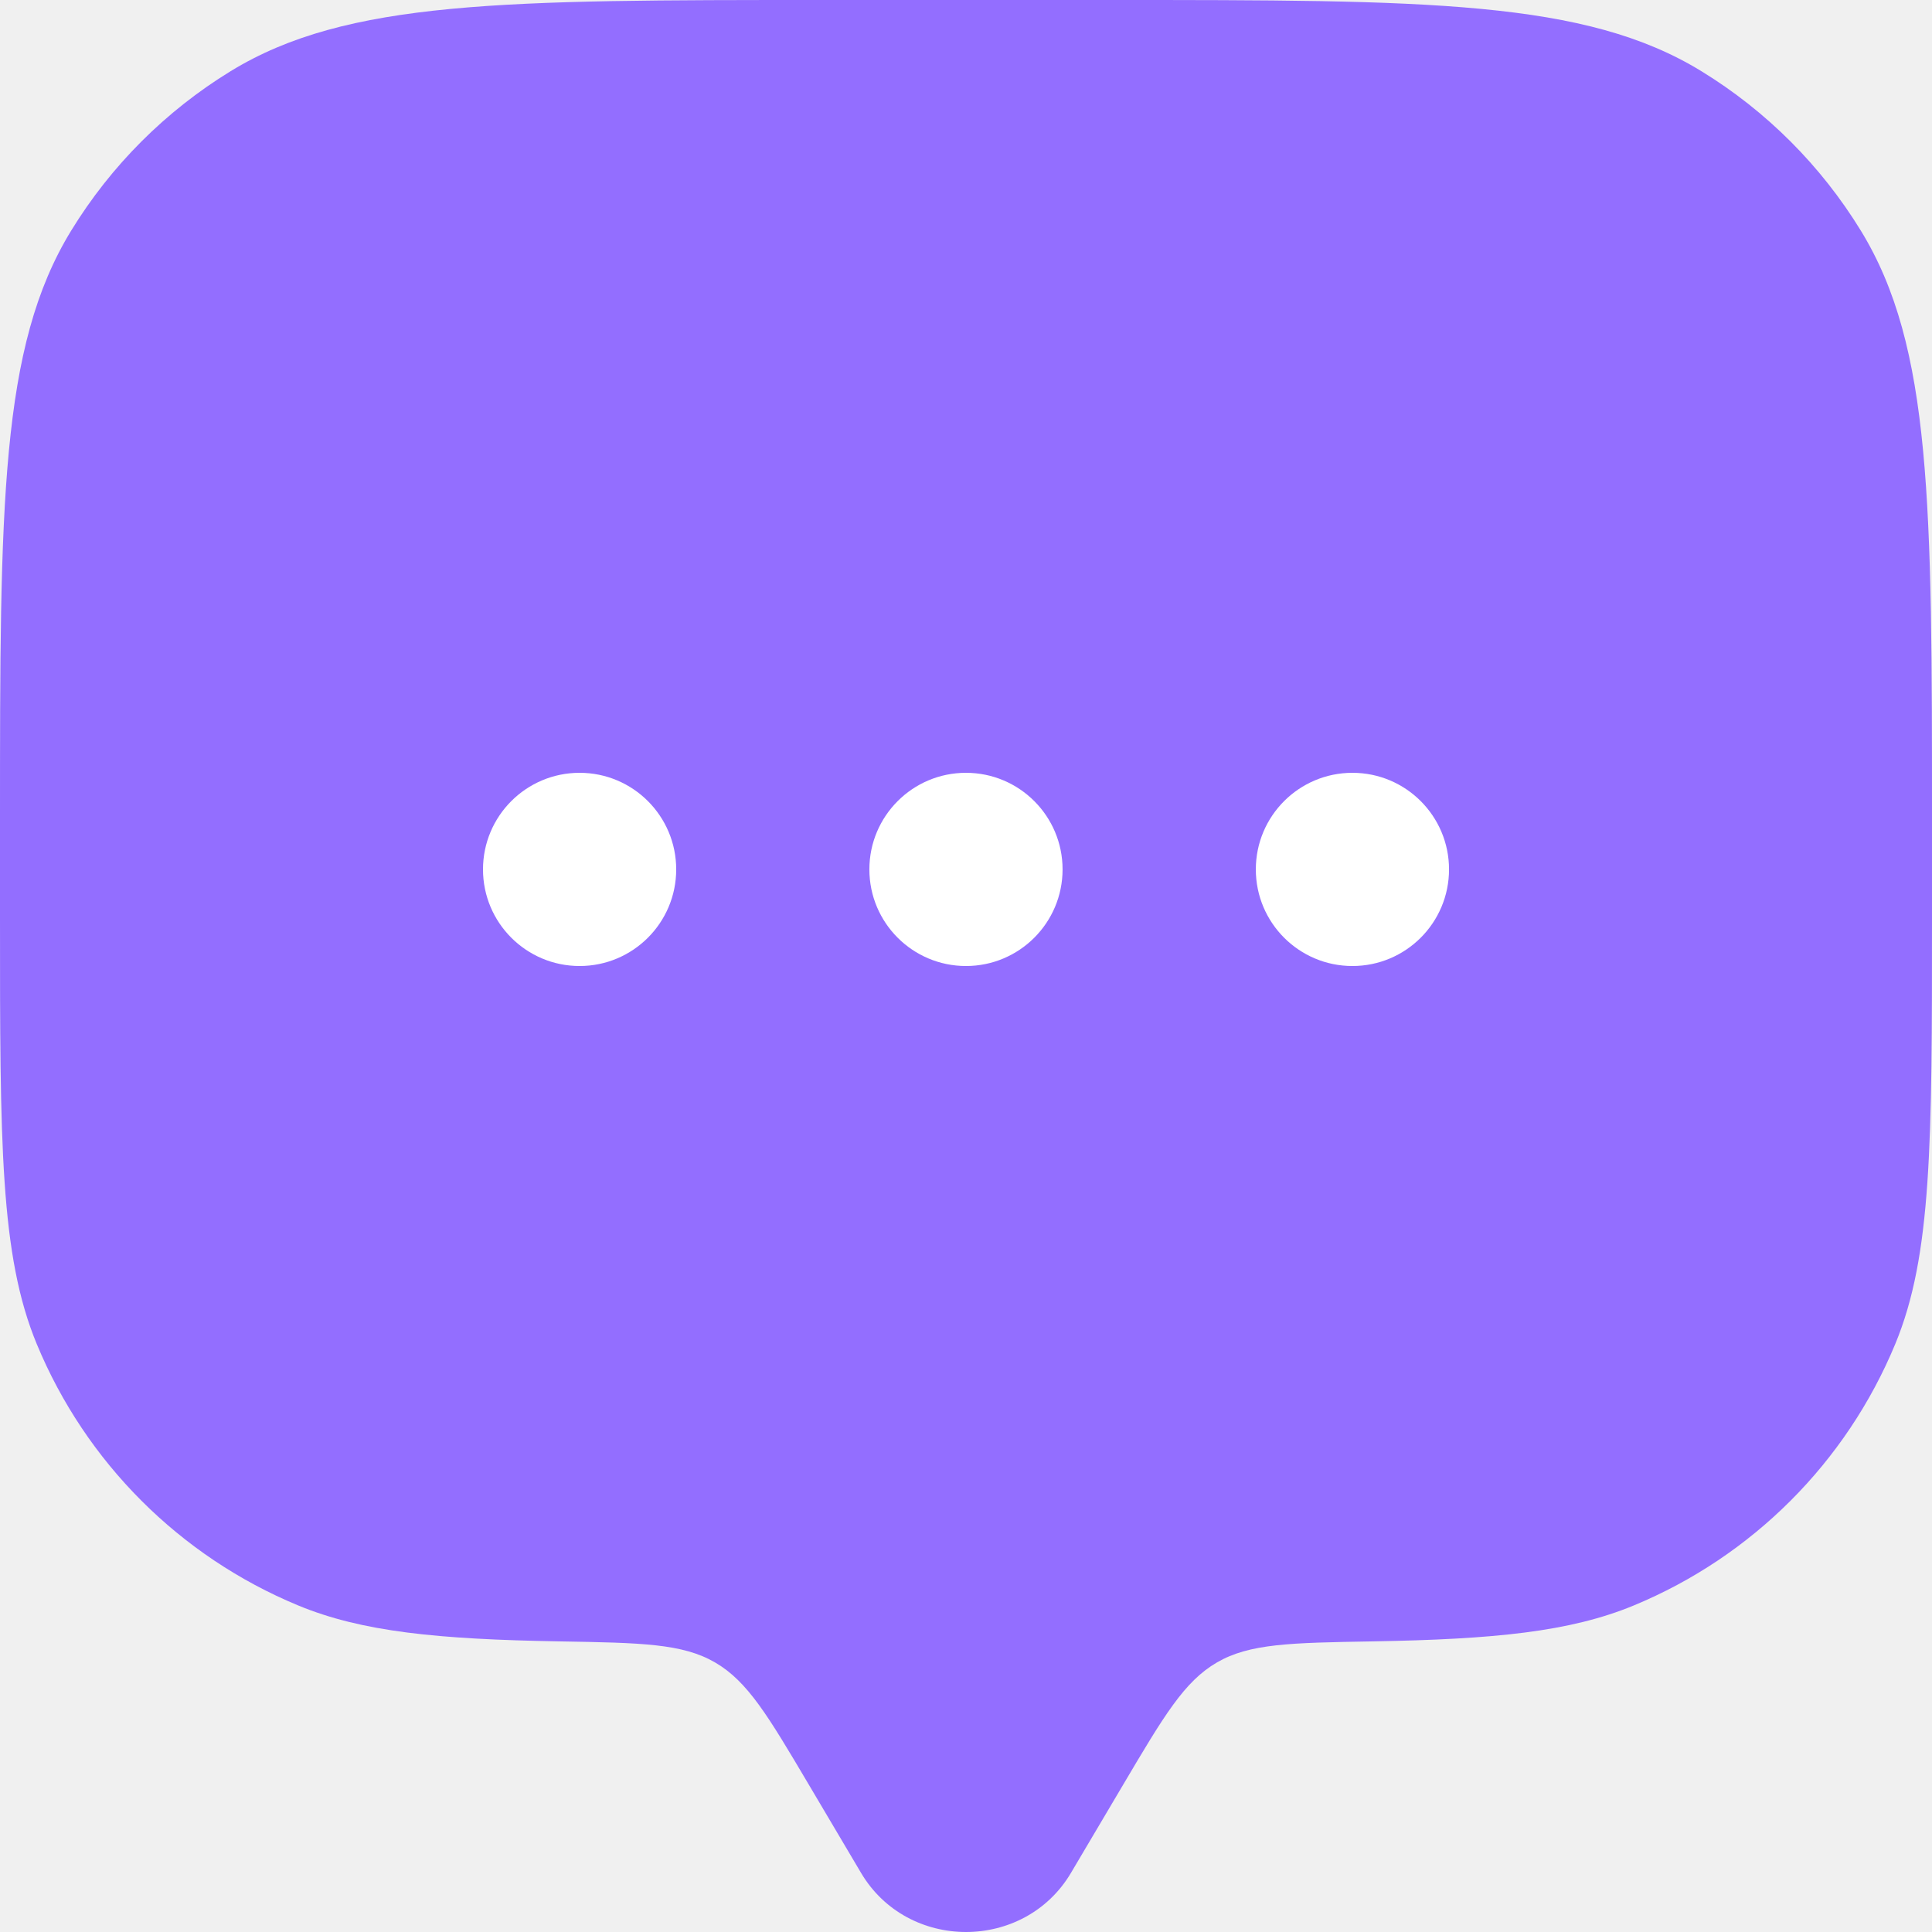
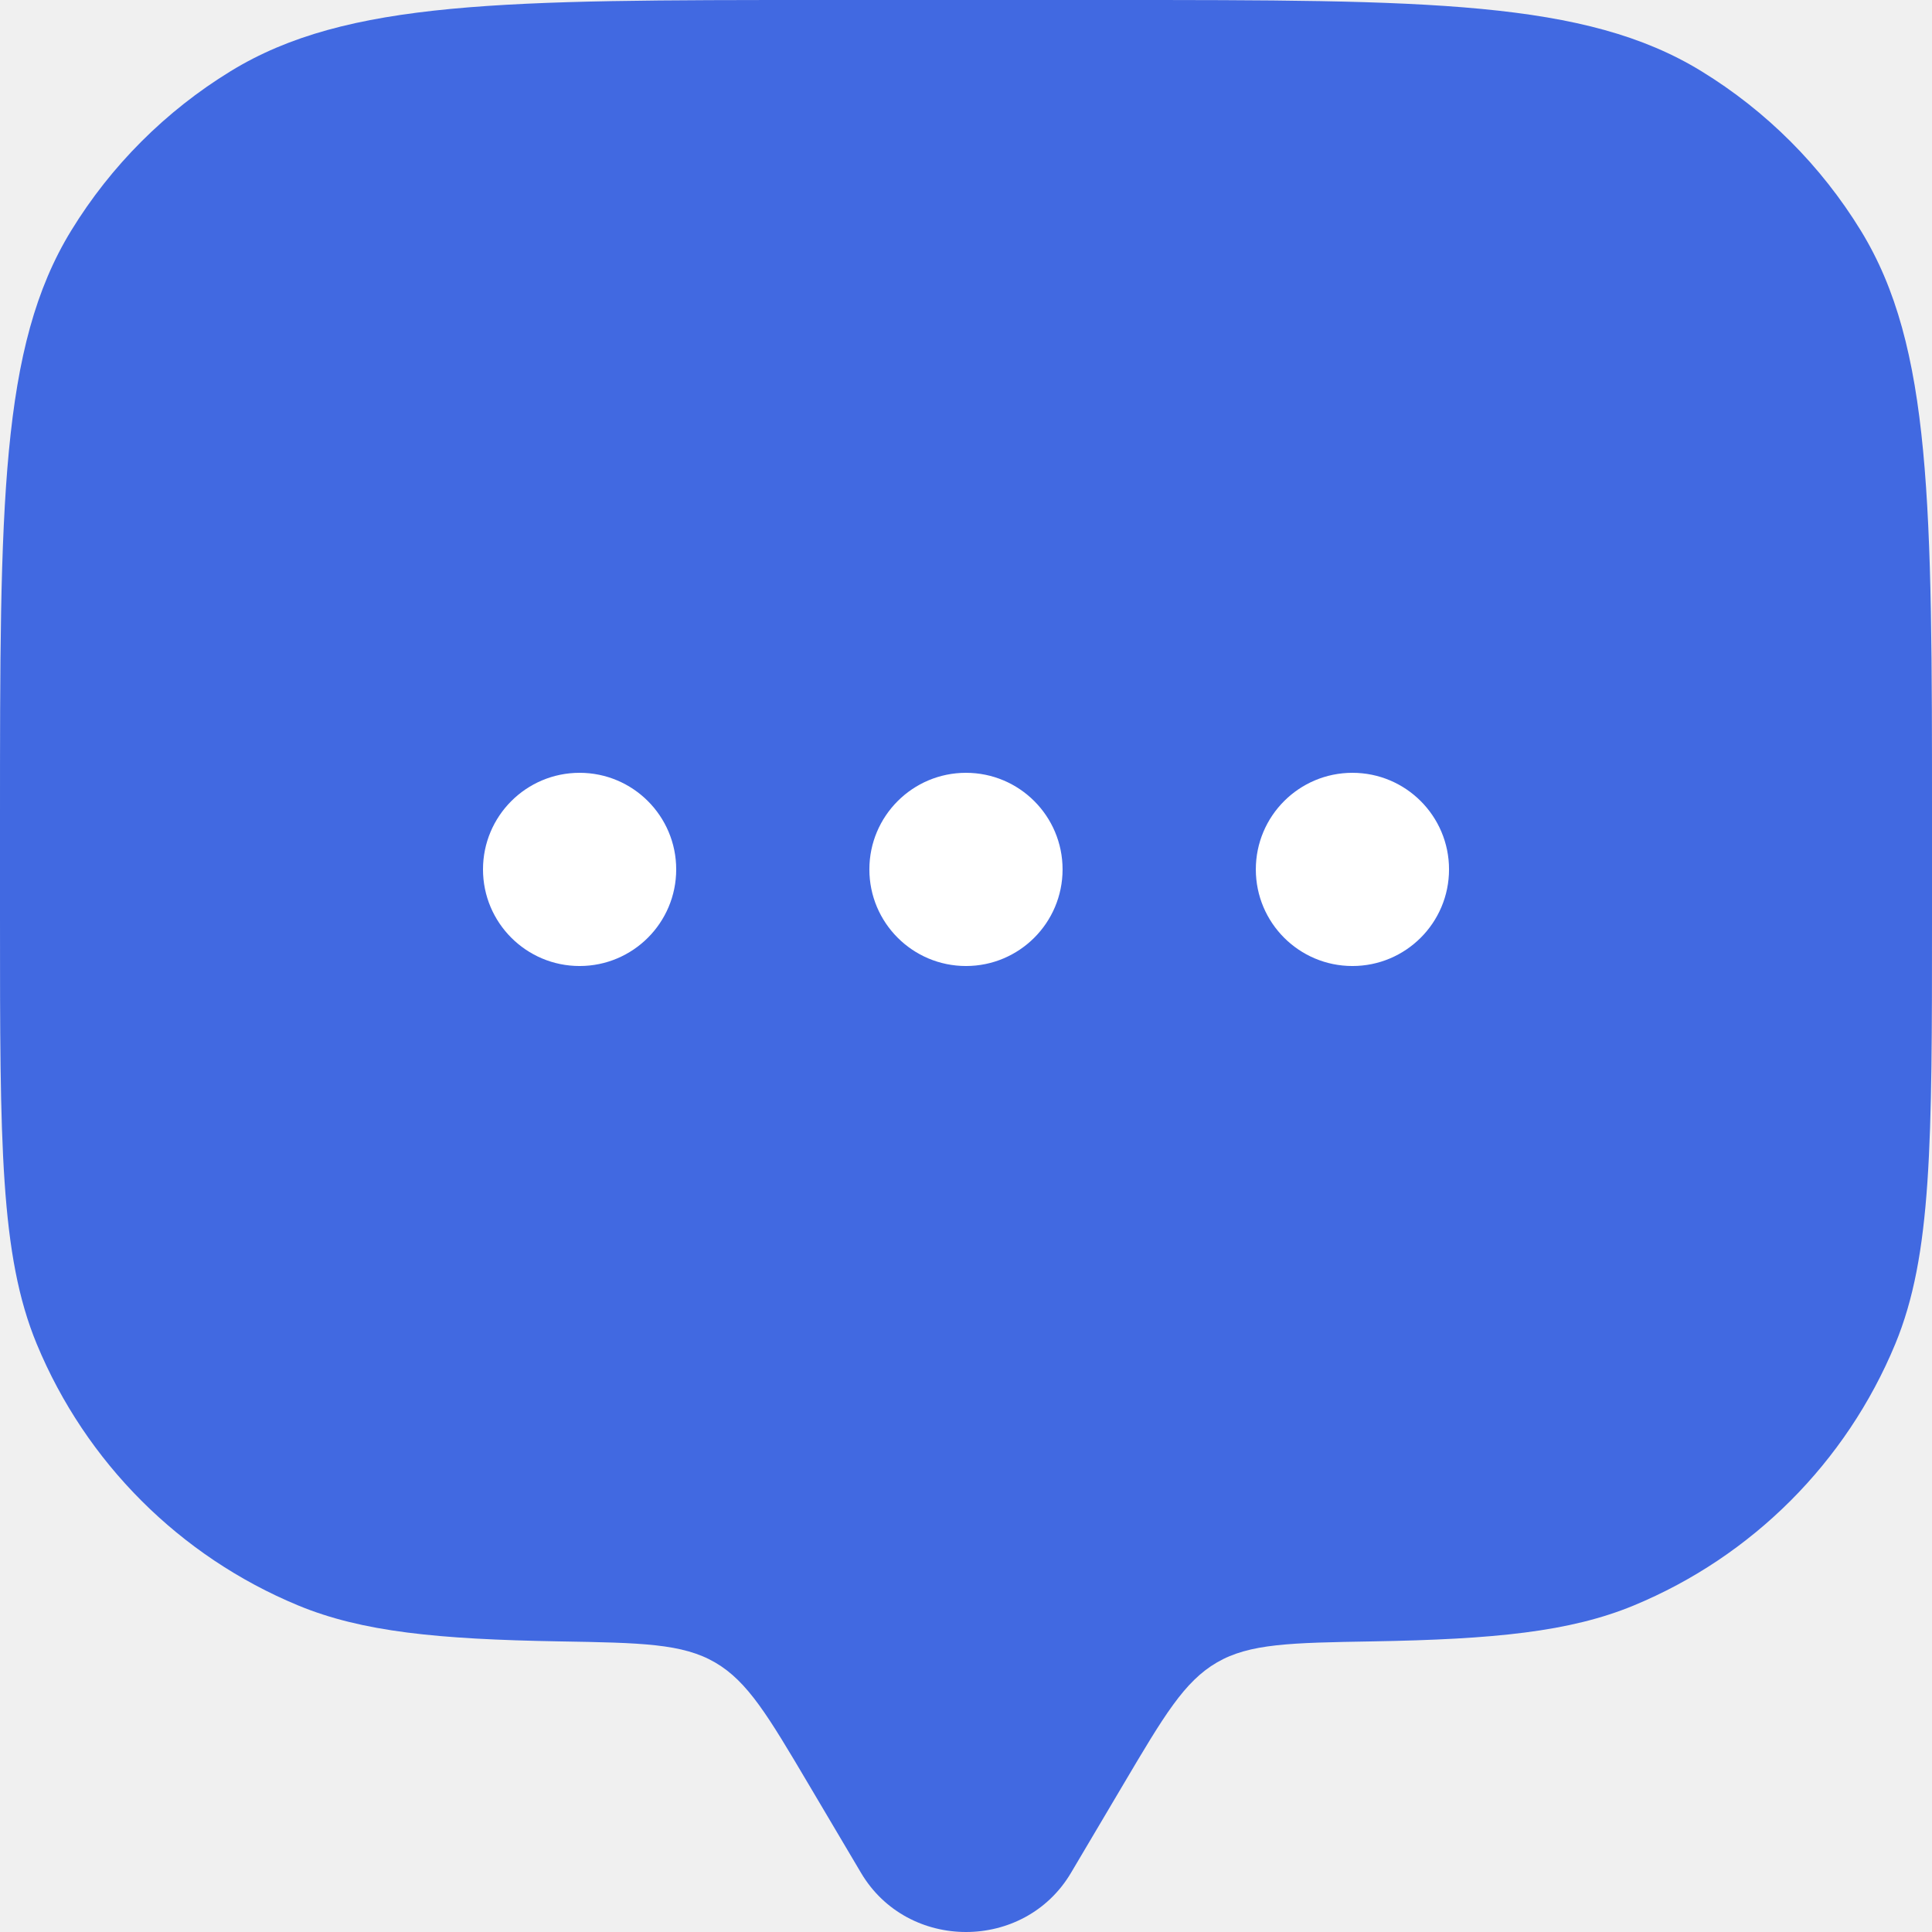
<svg xmlns="http://www.w3.org/2000/svg" width="300" height="300" viewBox="0 0 300 300" fill="none">
-   <path d="M174.433 277.078L166.301 290.817C159.053 303.061 140.948 303.061 133.7 290.817L125.568 277.078C119.261 266.422 116.108 261.096 111.042 258.148C105.977 255.202 99.599 255.092 86.844 254.873C68.014 254.548 56.204 253.394 46.299 249.292C27.922 241.679 13.321 227.08 5.709 208.702C-4.47037e-07 194.92 0 177.446 0 142.501V127.5C0 78.399 -8.94073e-07 53.848 11.052 35.813C17.236 25.721 25.721 17.236 35.813 11.052C53.848 -8.94073e-07 78.399 0 127.5 0H172.501C221.602 0 246.152 -8.94073e-07 264.188 11.052C274.281 17.236 282.765 25.721 288.949 35.813C300.001 53.848 300.001 78.399 300.001 127.5V142.501C300.001 177.446 300.001 194.92 294.292 208.702C286.68 227.08 272.08 241.679 253.702 249.292C243.797 253.394 231.988 254.548 213.157 254.873C200.401 255.092 194.024 255.202 188.959 258.148C183.893 261.094 180.739 266.422 174.433 277.078Z" fill="#936EFF" />
+   <path d="M174.433 277.078L166.301 290.817C159.053 303.061 140.948 303.061 133.7 290.817L125.568 277.078C119.261 266.422 116.108 261.096 111.042 258.148C105.977 255.202 99.599 255.092 86.844 254.873C68.014 254.548 56.204 253.394 46.299 249.292C27.922 241.679 13.321 227.08 5.709 208.702C-4.47037e-07 194.92 0 177.446 0 142.501V127.5C0 78.399 -8.94073e-07 53.848 11.052 35.813C17.236 25.721 25.721 17.236 35.813 11.052C53.848 -8.94073e-07 78.399 0 127.5 0H172.501C221.602 0 246.152 -8.94073e-07 264.188 11.052C274.281 17.236 282.765 25.721 288.949 35.813C300.001 53.848 300.001 78.399 300.001 127.5V142.501C300.001 177.446 300.001 194.92 294.292 208.702C286.68 227.08 272.08 241.679 253.702 249.292C243.797 253.394 231.988 254.548 213.157 254.873C200.401 255.092 194.024 255.202 188.959 258.148C183.893 261.094 180.739 266.422 174.433 277.078Z" fill="#4169E1" />
  <path d="M225.004 135.002C225.004 143.287 218.288 150.002 210.004 150.002C201.719 150.002 195.004 143.287 195.004 135.002C195.004 126.717 201.719 120.002 210.004 120.002C218.288 120.002 225.004 126.717 225.004 135.002Z" fill="white" />
  <path d="M164.996 135.002C164.996 143.287 158.281 150.002 149.996 150.002C141.712 150.002 134.996 143.287 134.996 135.002C134.996 126.717 141.712 120.002 149.996 120.002C158.281 120.002 164.996 126.717 164.996 135.002Z" fill="white" />
  <path d="M105 135.002C105 143.287 98.284 150.002 90 150.002C81.716 150.002 75 143.287 75 135.002C75 126.717 81.716 120.002 90 120.002C98.284 120.002 105 126.717 105 135.002Z" fill="white" />
</svg>
